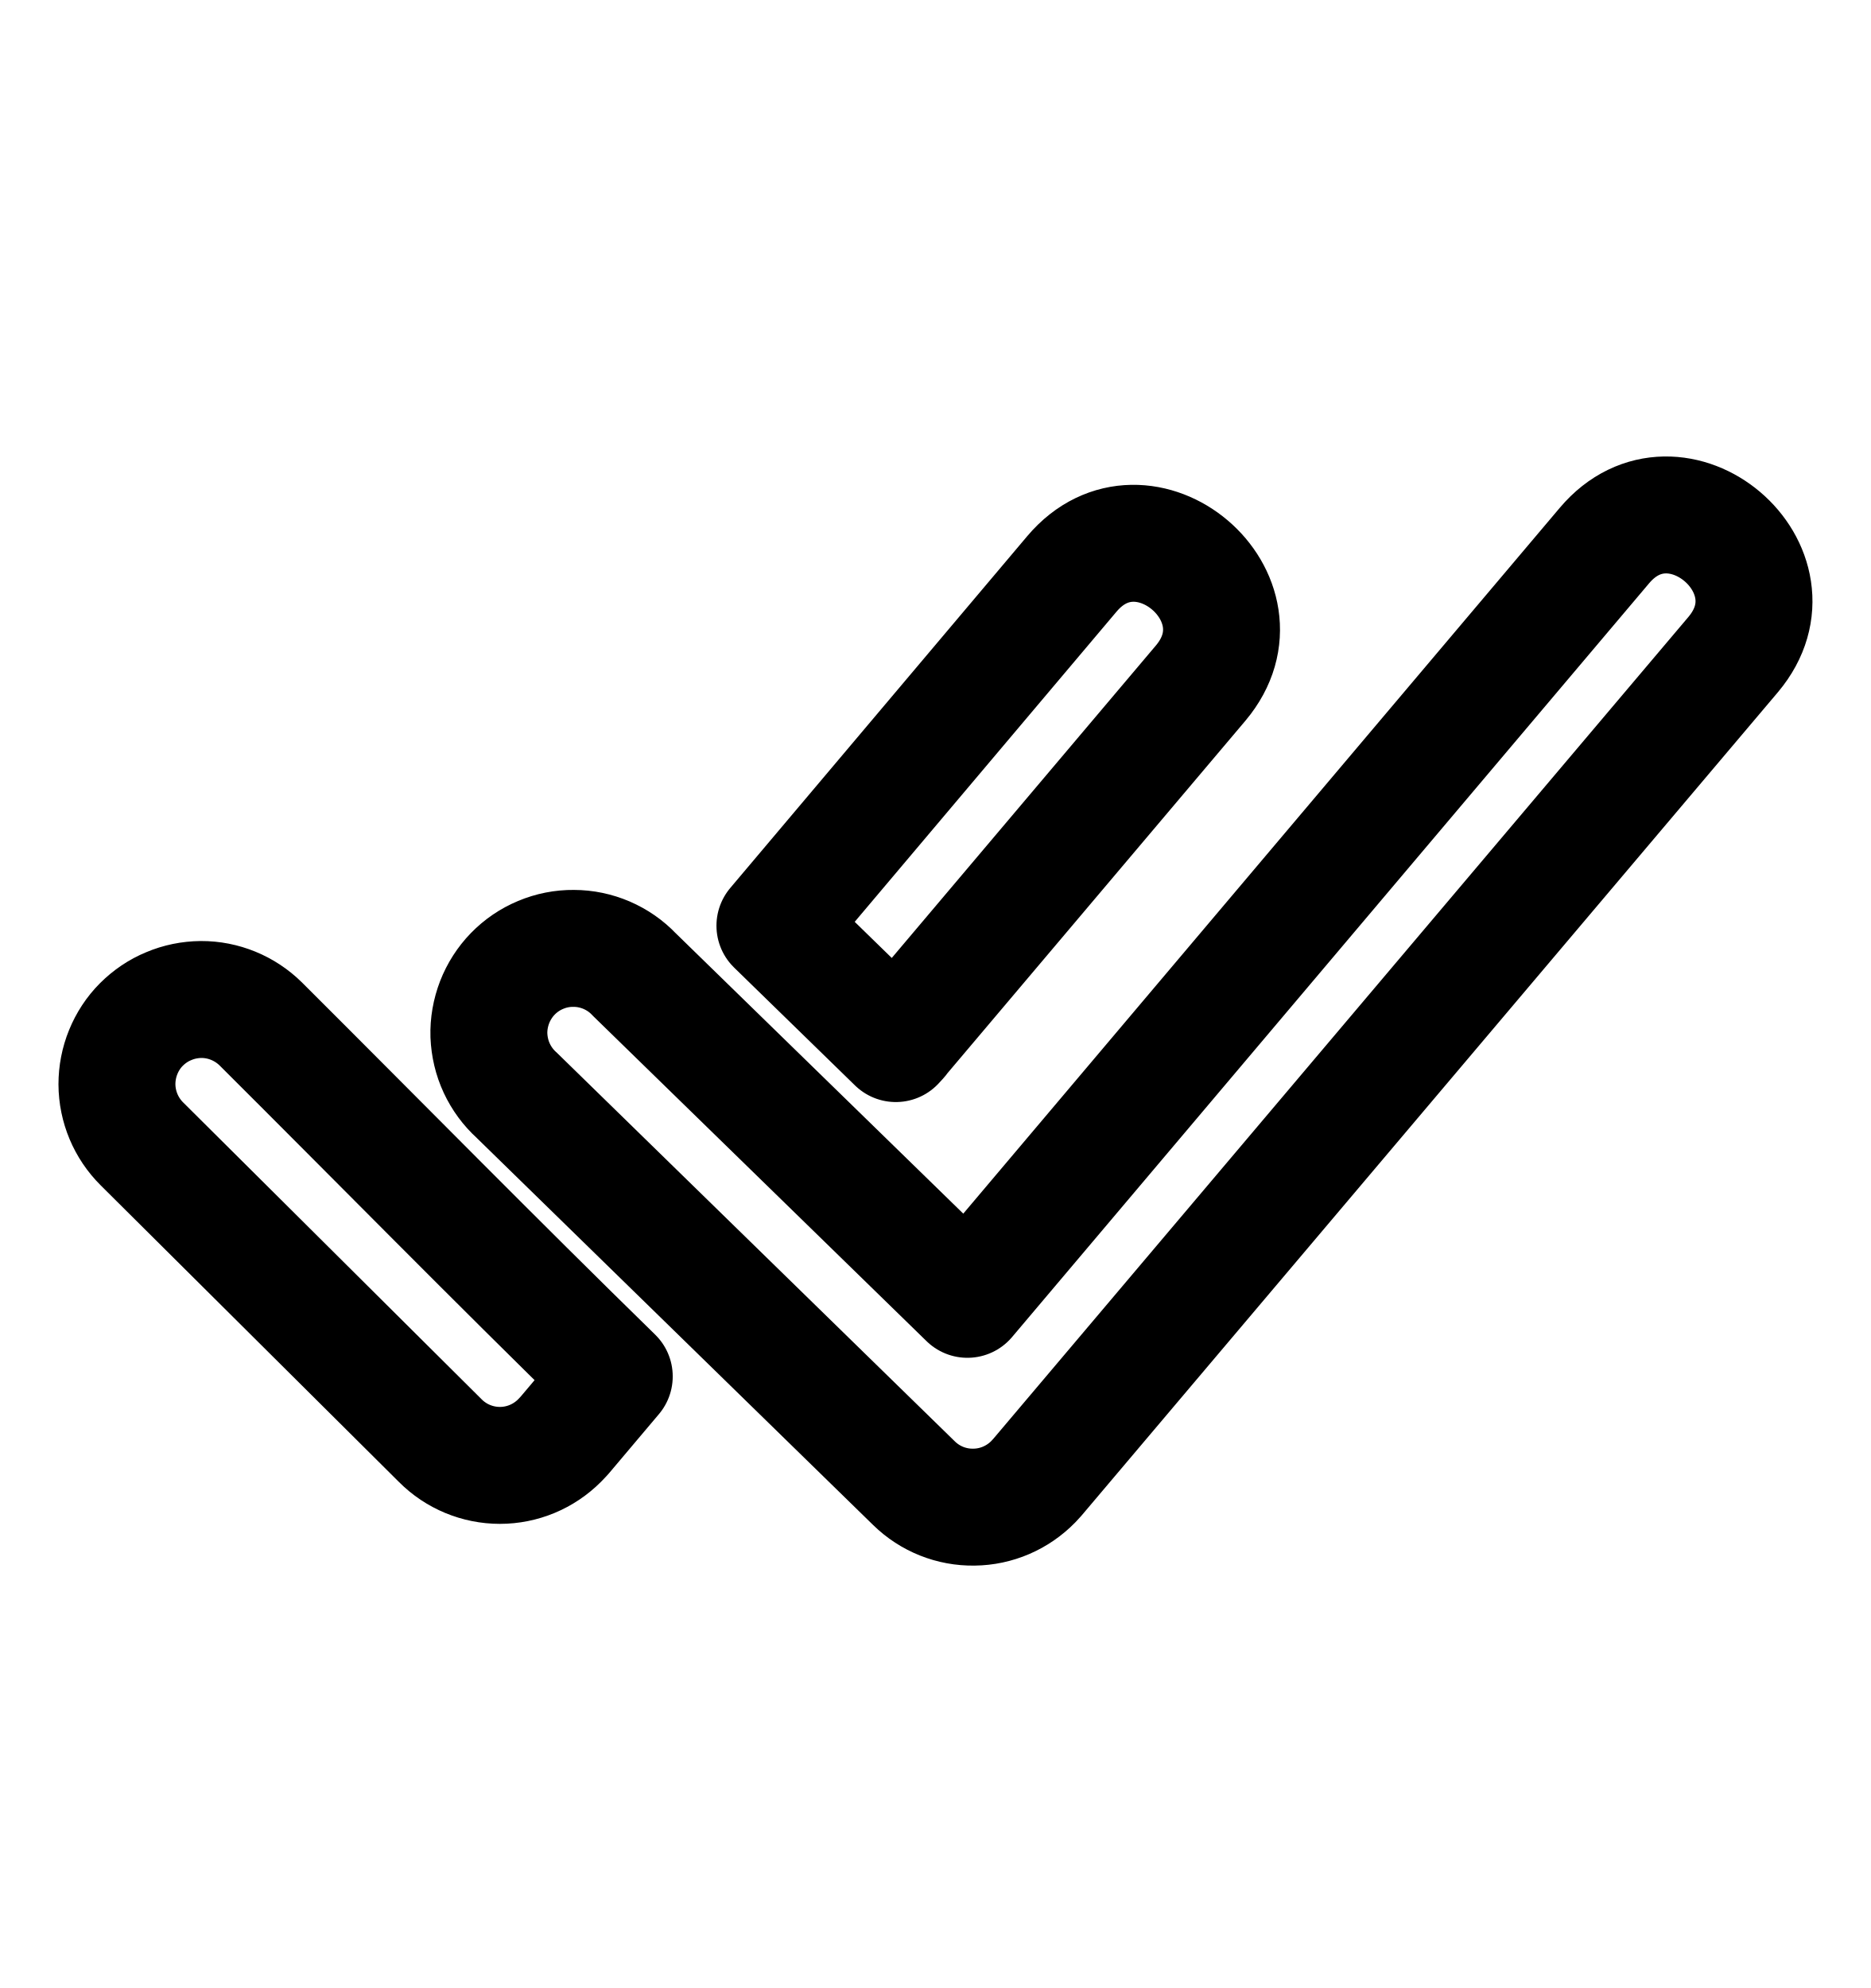
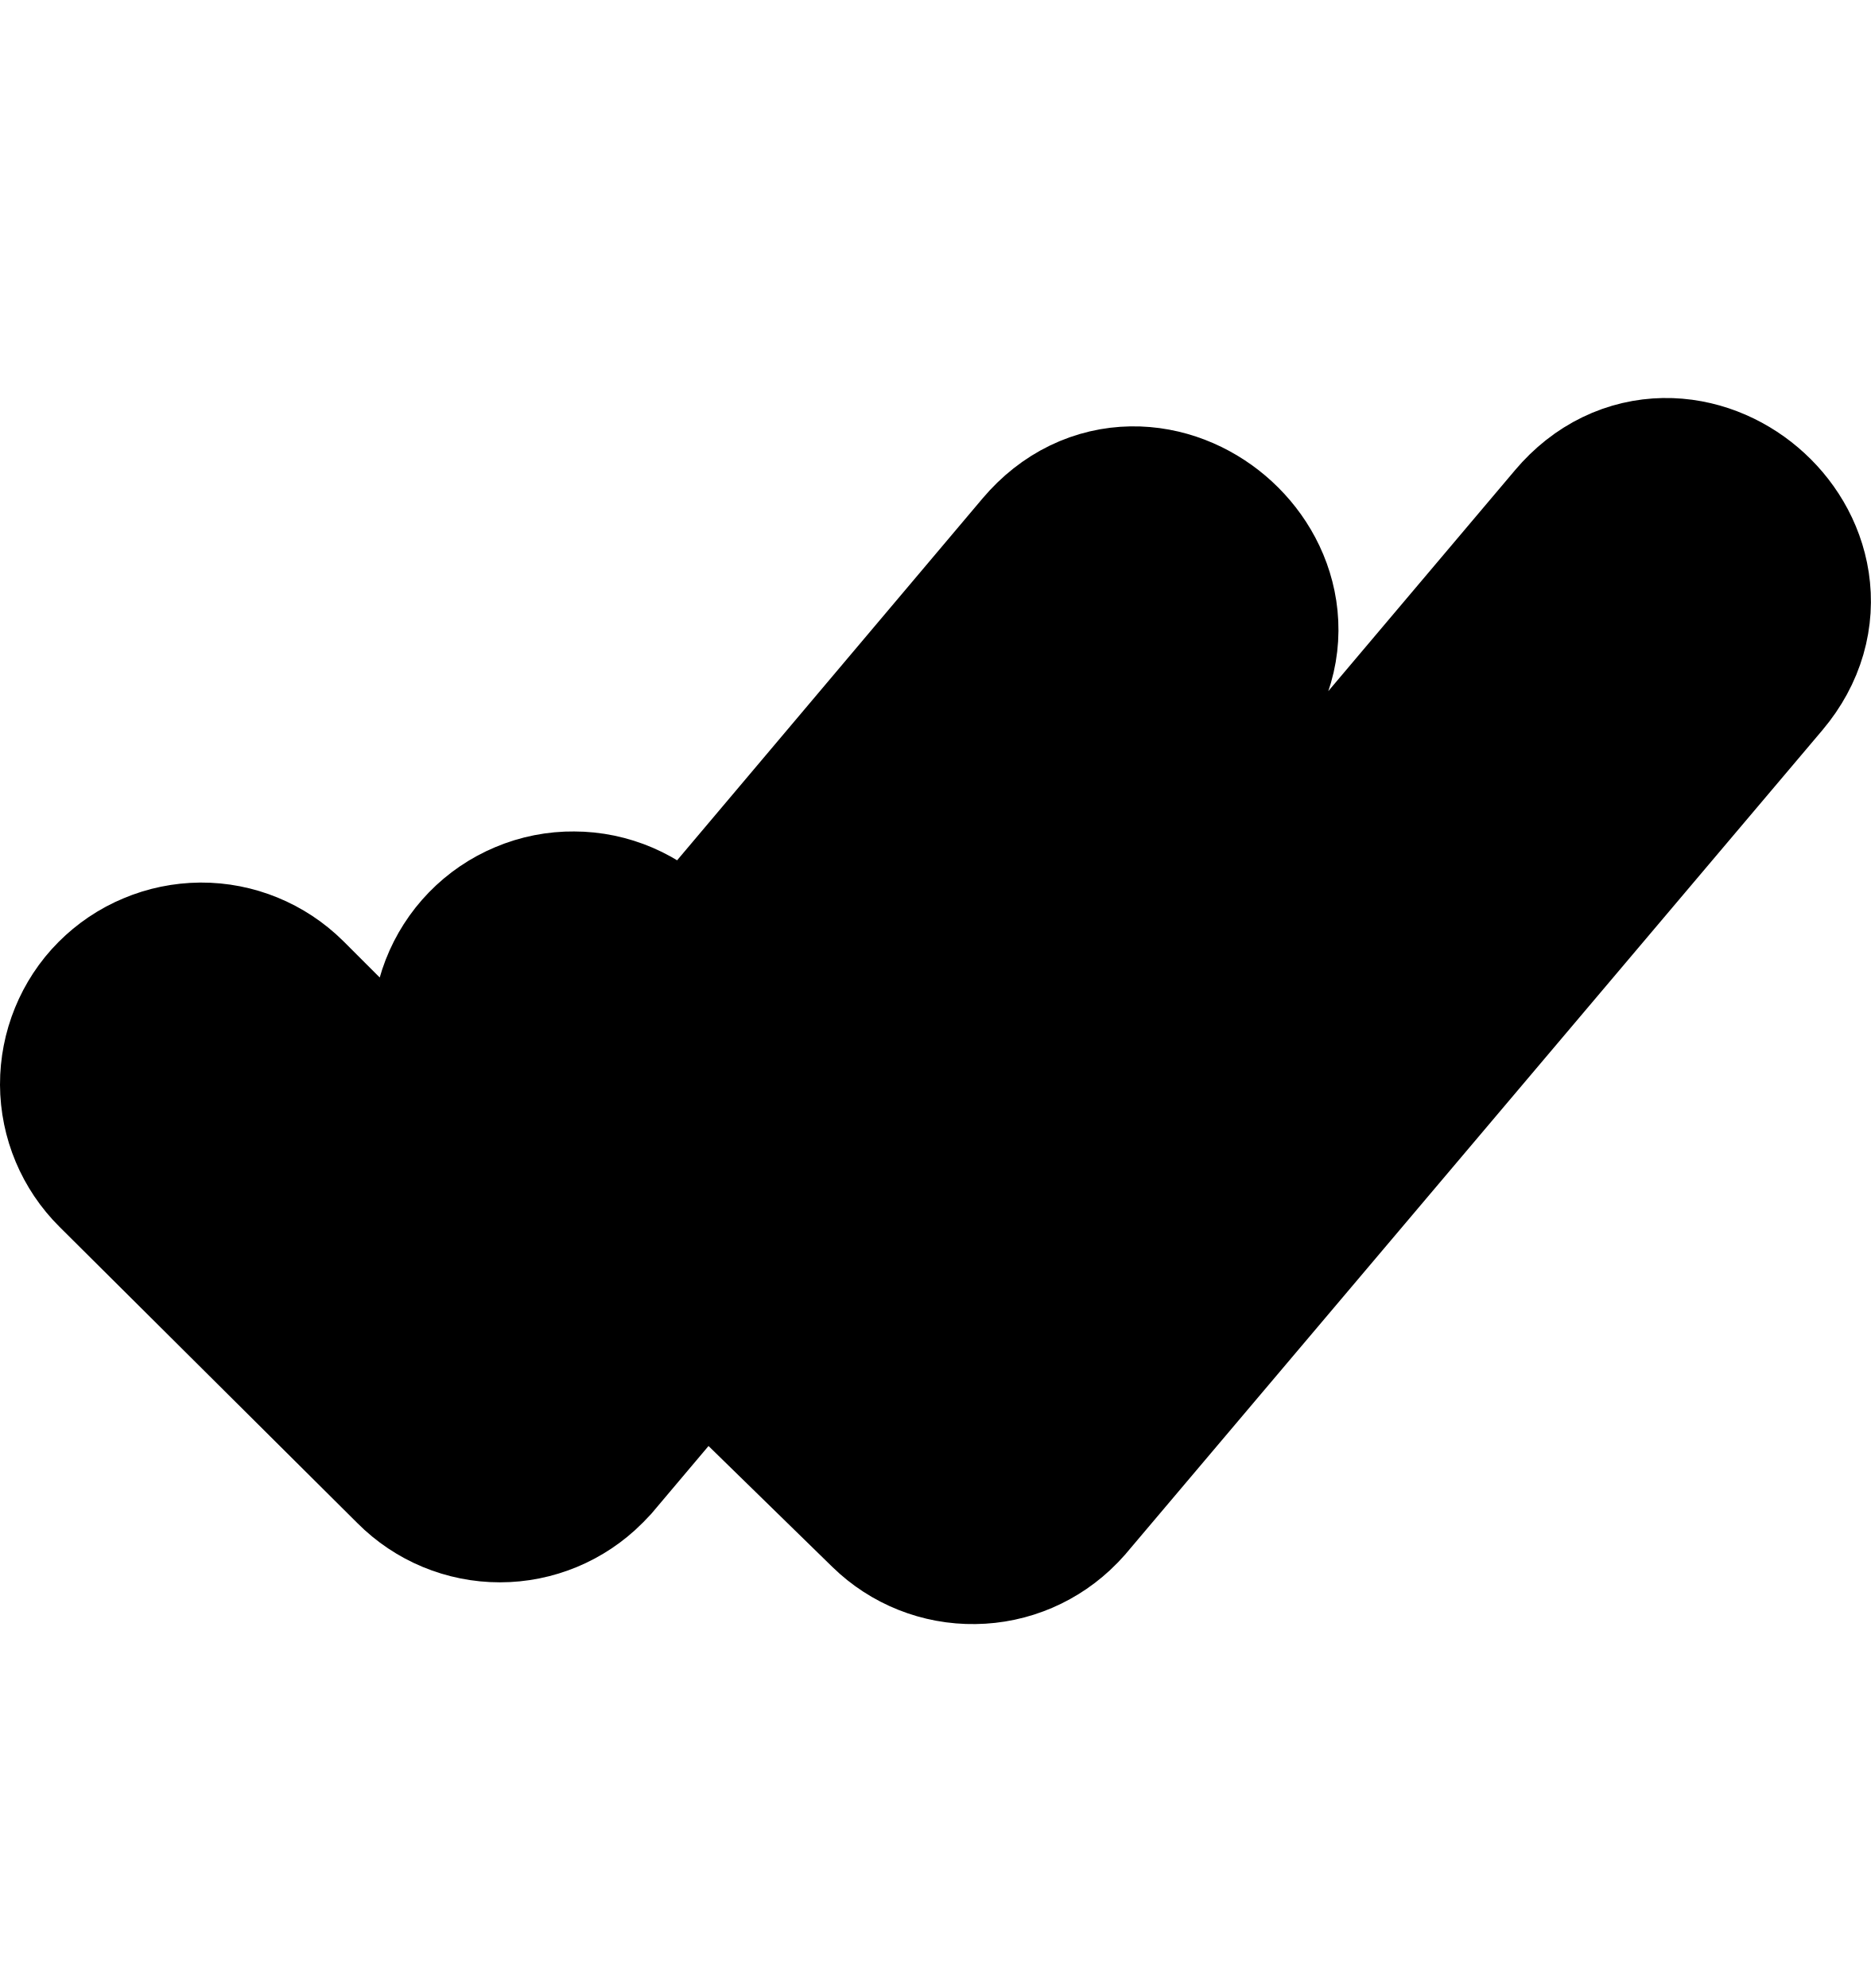
<svg xmlns="http://www.w3.org/2000/svg" width="16" height="17" viewBox="0 0 16 17" fill="none">
-   <path fill-rule="evenodd" clip-rule="evenodd" stroke="currentColor" stroke-width="1" stroke-linecap="round" stroke-linejoin="round" d="M1.214 9.782C1.078 9.647 1.001 9.464 1 9.272C1 9.178 1.018 9.084 1.054 8.996C1.09 8.908 1.142 8.828 1.209 8.761C1.276 8.694 1.355 8.64 1.443 8.604C1.53 8.567 1.624 8.548 1.719 8.547C1.91 8.546 2.094 8.622 2.23 8.756C3.242 9.765 4.228 10.769 5.253 11.77L4.825 12.277L4.785 12.319C4.649 12.455 4.466 12.531 4.275 12.531C4.084 12.531 3.9 12.455 3.765 12.319L1.214 9.782ZM4.419 9.366C4.347 9.301 4.289 9.222 4.248 9.134C4.207 9.046 4.185 8.951 4.181 8.854C4.178 8.757 4.195 8.661 4.23 8.57C4.265 8.48 4.318 8.397 4.385 8.328C4.453 8.258 4.534 8.203 4.623 8.166C4.713 8.128 4.809 8.109 4.906 8.11C5.003 8.11 5.098 8.13 5.187 8.168C5.277 8.207 5.357 8.262 5.424 8.333L8.273 11.111L13.721 4.665C14.333 3.941 15.43 4.874 14.822 5.597L8.871 12.633L8.837 12.67C8.703 12.807 8.521 12.886 8.329 12.888C8.138 12.891 7.954 12.818 7.817 12.684L4.419 9.366ZM7.696 8.886L7.661 8.924L6.627 7.916L9.167 4.907C9.779 4.184 10.876 5.116 10.269 5.84L7.694 8.886H7.696Z" />
+   <path fill-rule="evenodd" clip-rule="evenodd" stroke="currentColor" stroke-width="2" d="M1.214 9.782C1.078 9.647 1.001 9.464 1 9.272C1 9.178 1.018 9.084 1.054 8.996C1.09 8.908 1.142 8.828 1.209 8.761C1.276 8.694 1.355 8.64 1.443 8.604C1.53 8.567 1.624 8.548 1.719 8.547C1.91 8.546 2.094 8.622 2.23 8.756C3.242 9.765 4.228 10.769 5.253 11.77L4.825 12.277L4.785 12.319C4.649 12.455 4.466 12.531 4.275 12.531C4.084 12.531 3.9 12.455 3.765 12.319L1.214 9.782ZM4.419 9.366C4.347 9.301 4.289 9.222 4.248 9.134C4.207 9.046 4.185 8.951 4.181 8.854C4.178 8.757 4.195 8.661 4.23 8.57C4.265 8.48 4.318 8.397 4.385 8.328C4.453 8.258 4.534 8.203 4.623 8.166C4.713 8.128 4.809 8.109 4.906 8.11C5.003 8.11 5.098 8.13 5.187 8.168C5.277 8.207 5.357 8.262 5.424 8.333L8.273 11.111L13.721 4.665C14.333 3.941 15.43 4.874 14.822 5.597L8.871 12.633L8.837 12.67C8.703 12.807 8.521 12.886 8.329 12.888C8.138 12.891 7.954 12.818 7.817 12.684L4.419 9.366ZM7.696 8.886L7.661 8.924L6.627 7.916L9.167 4.907C9.779 4.184 10.876 5.116 10.269 5.84L7.694 8.886H7.696Z" />
</svg>
